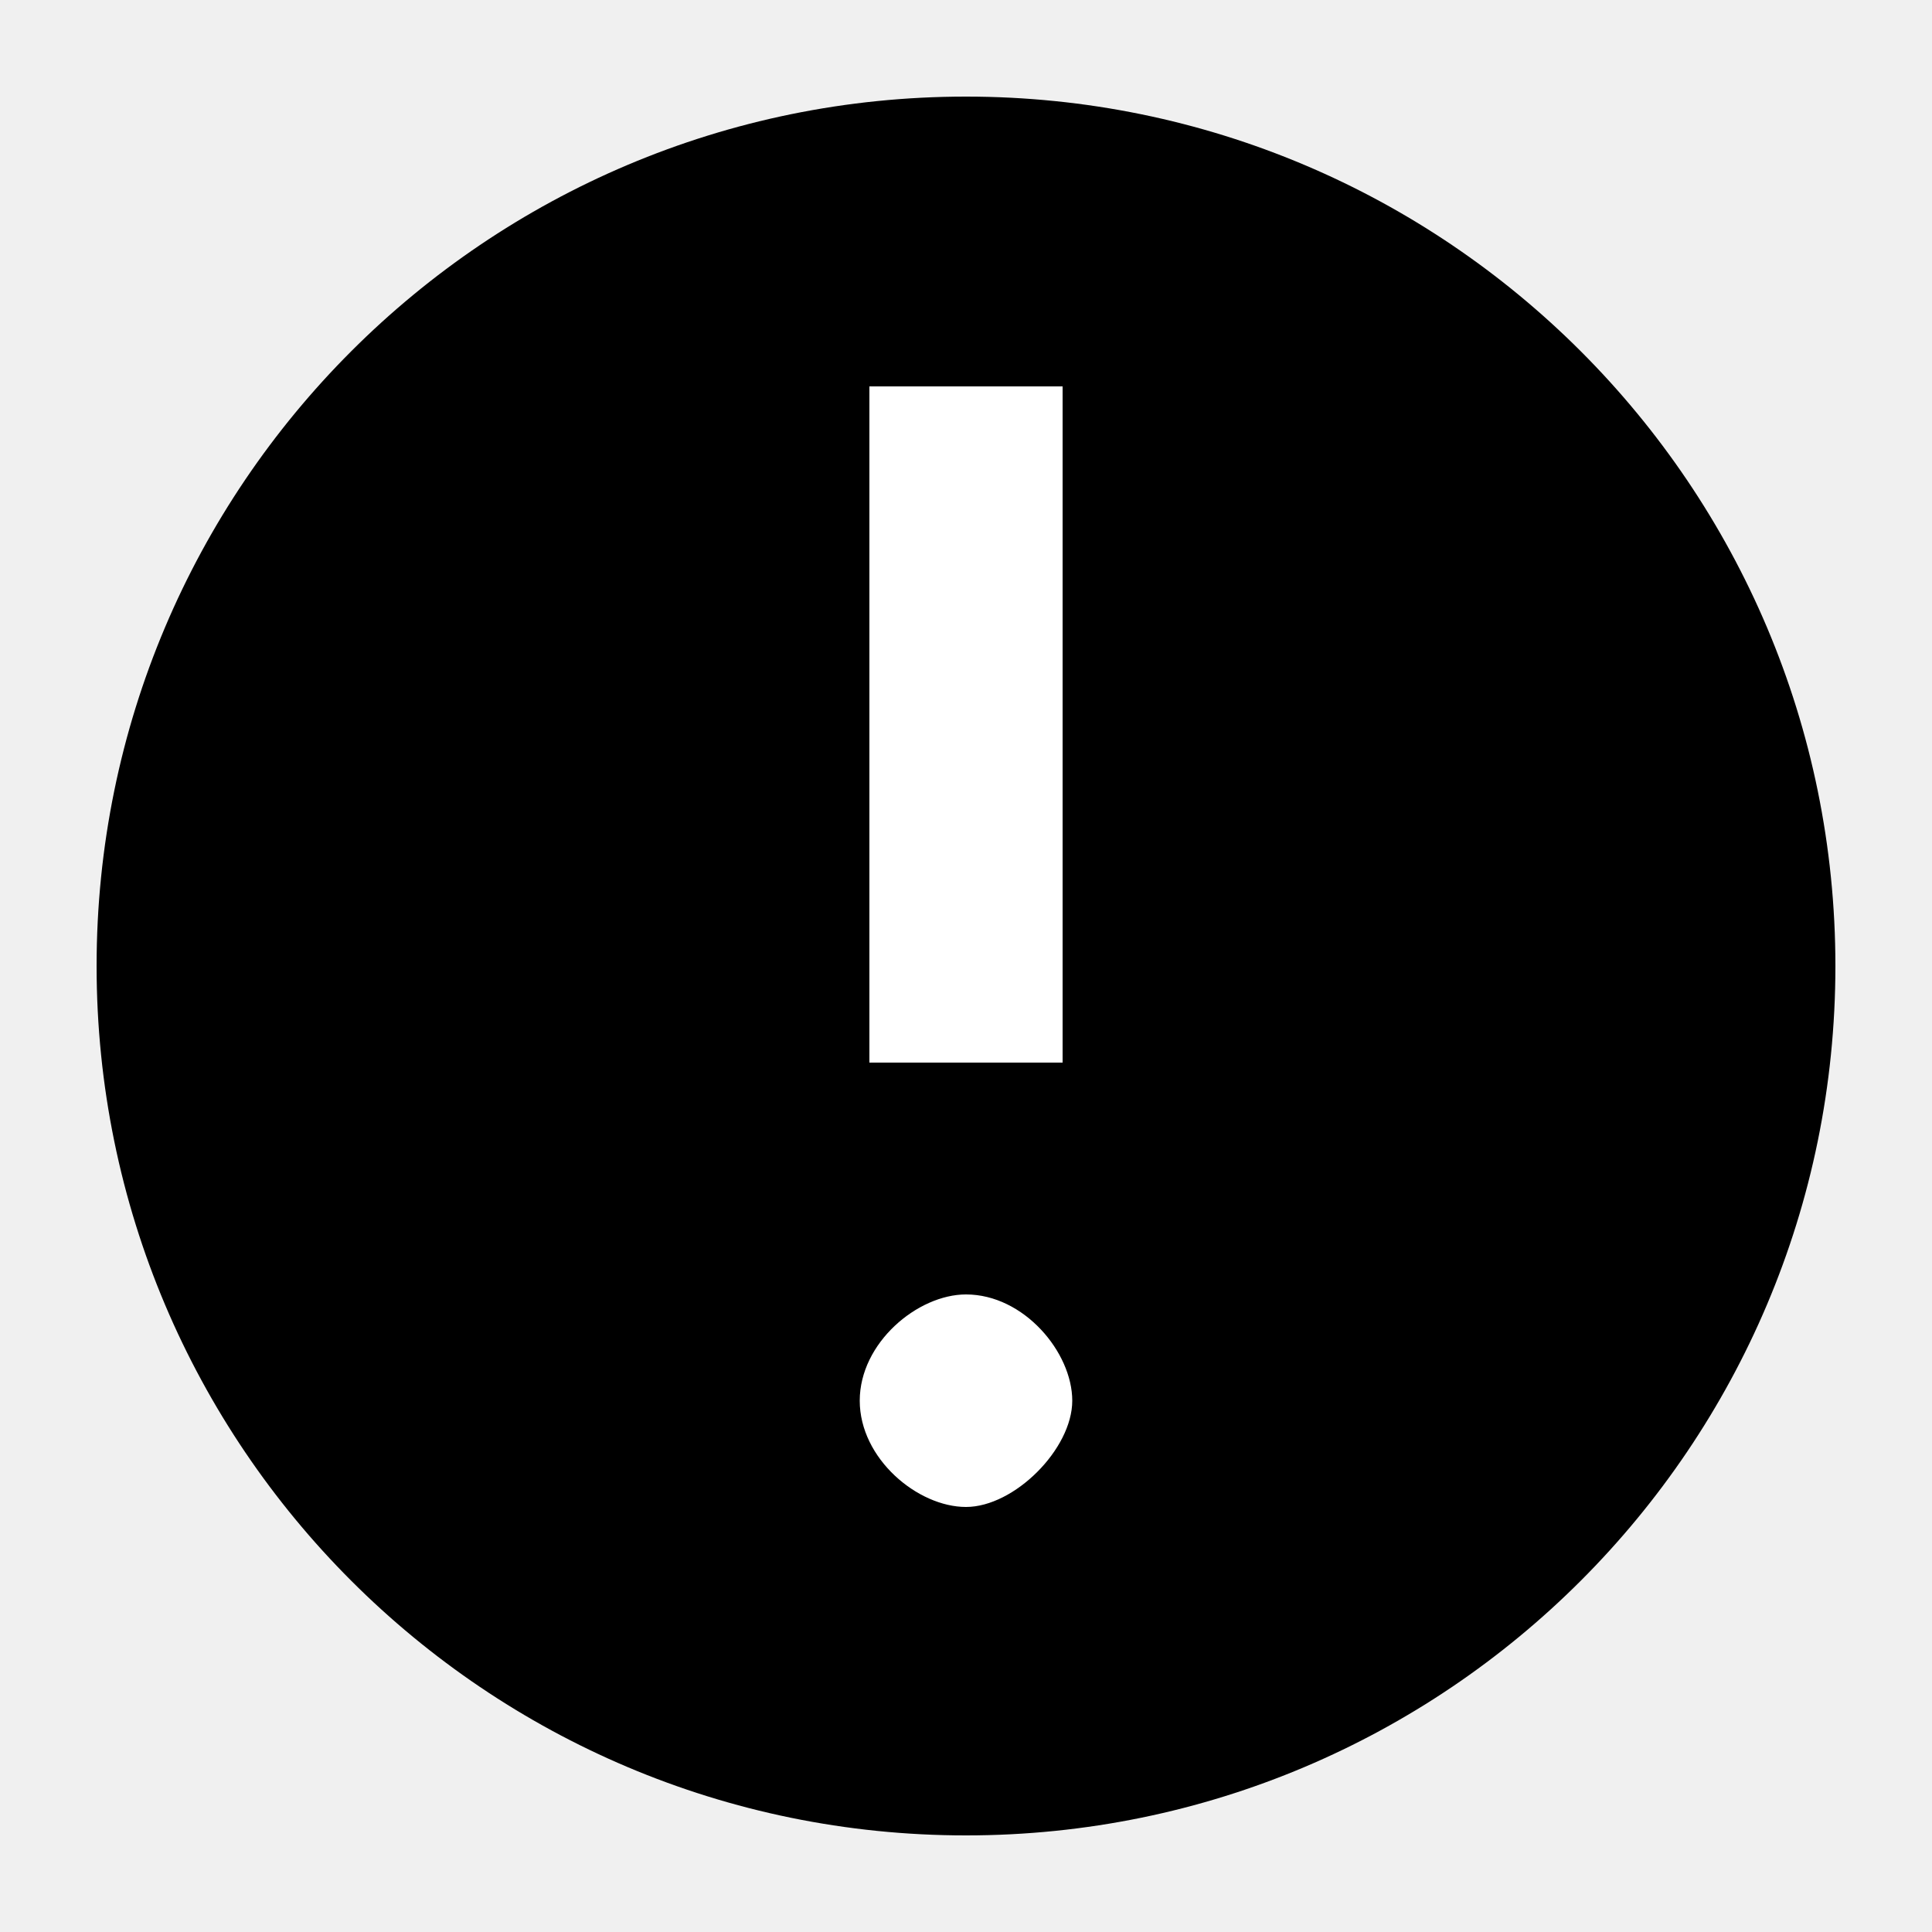
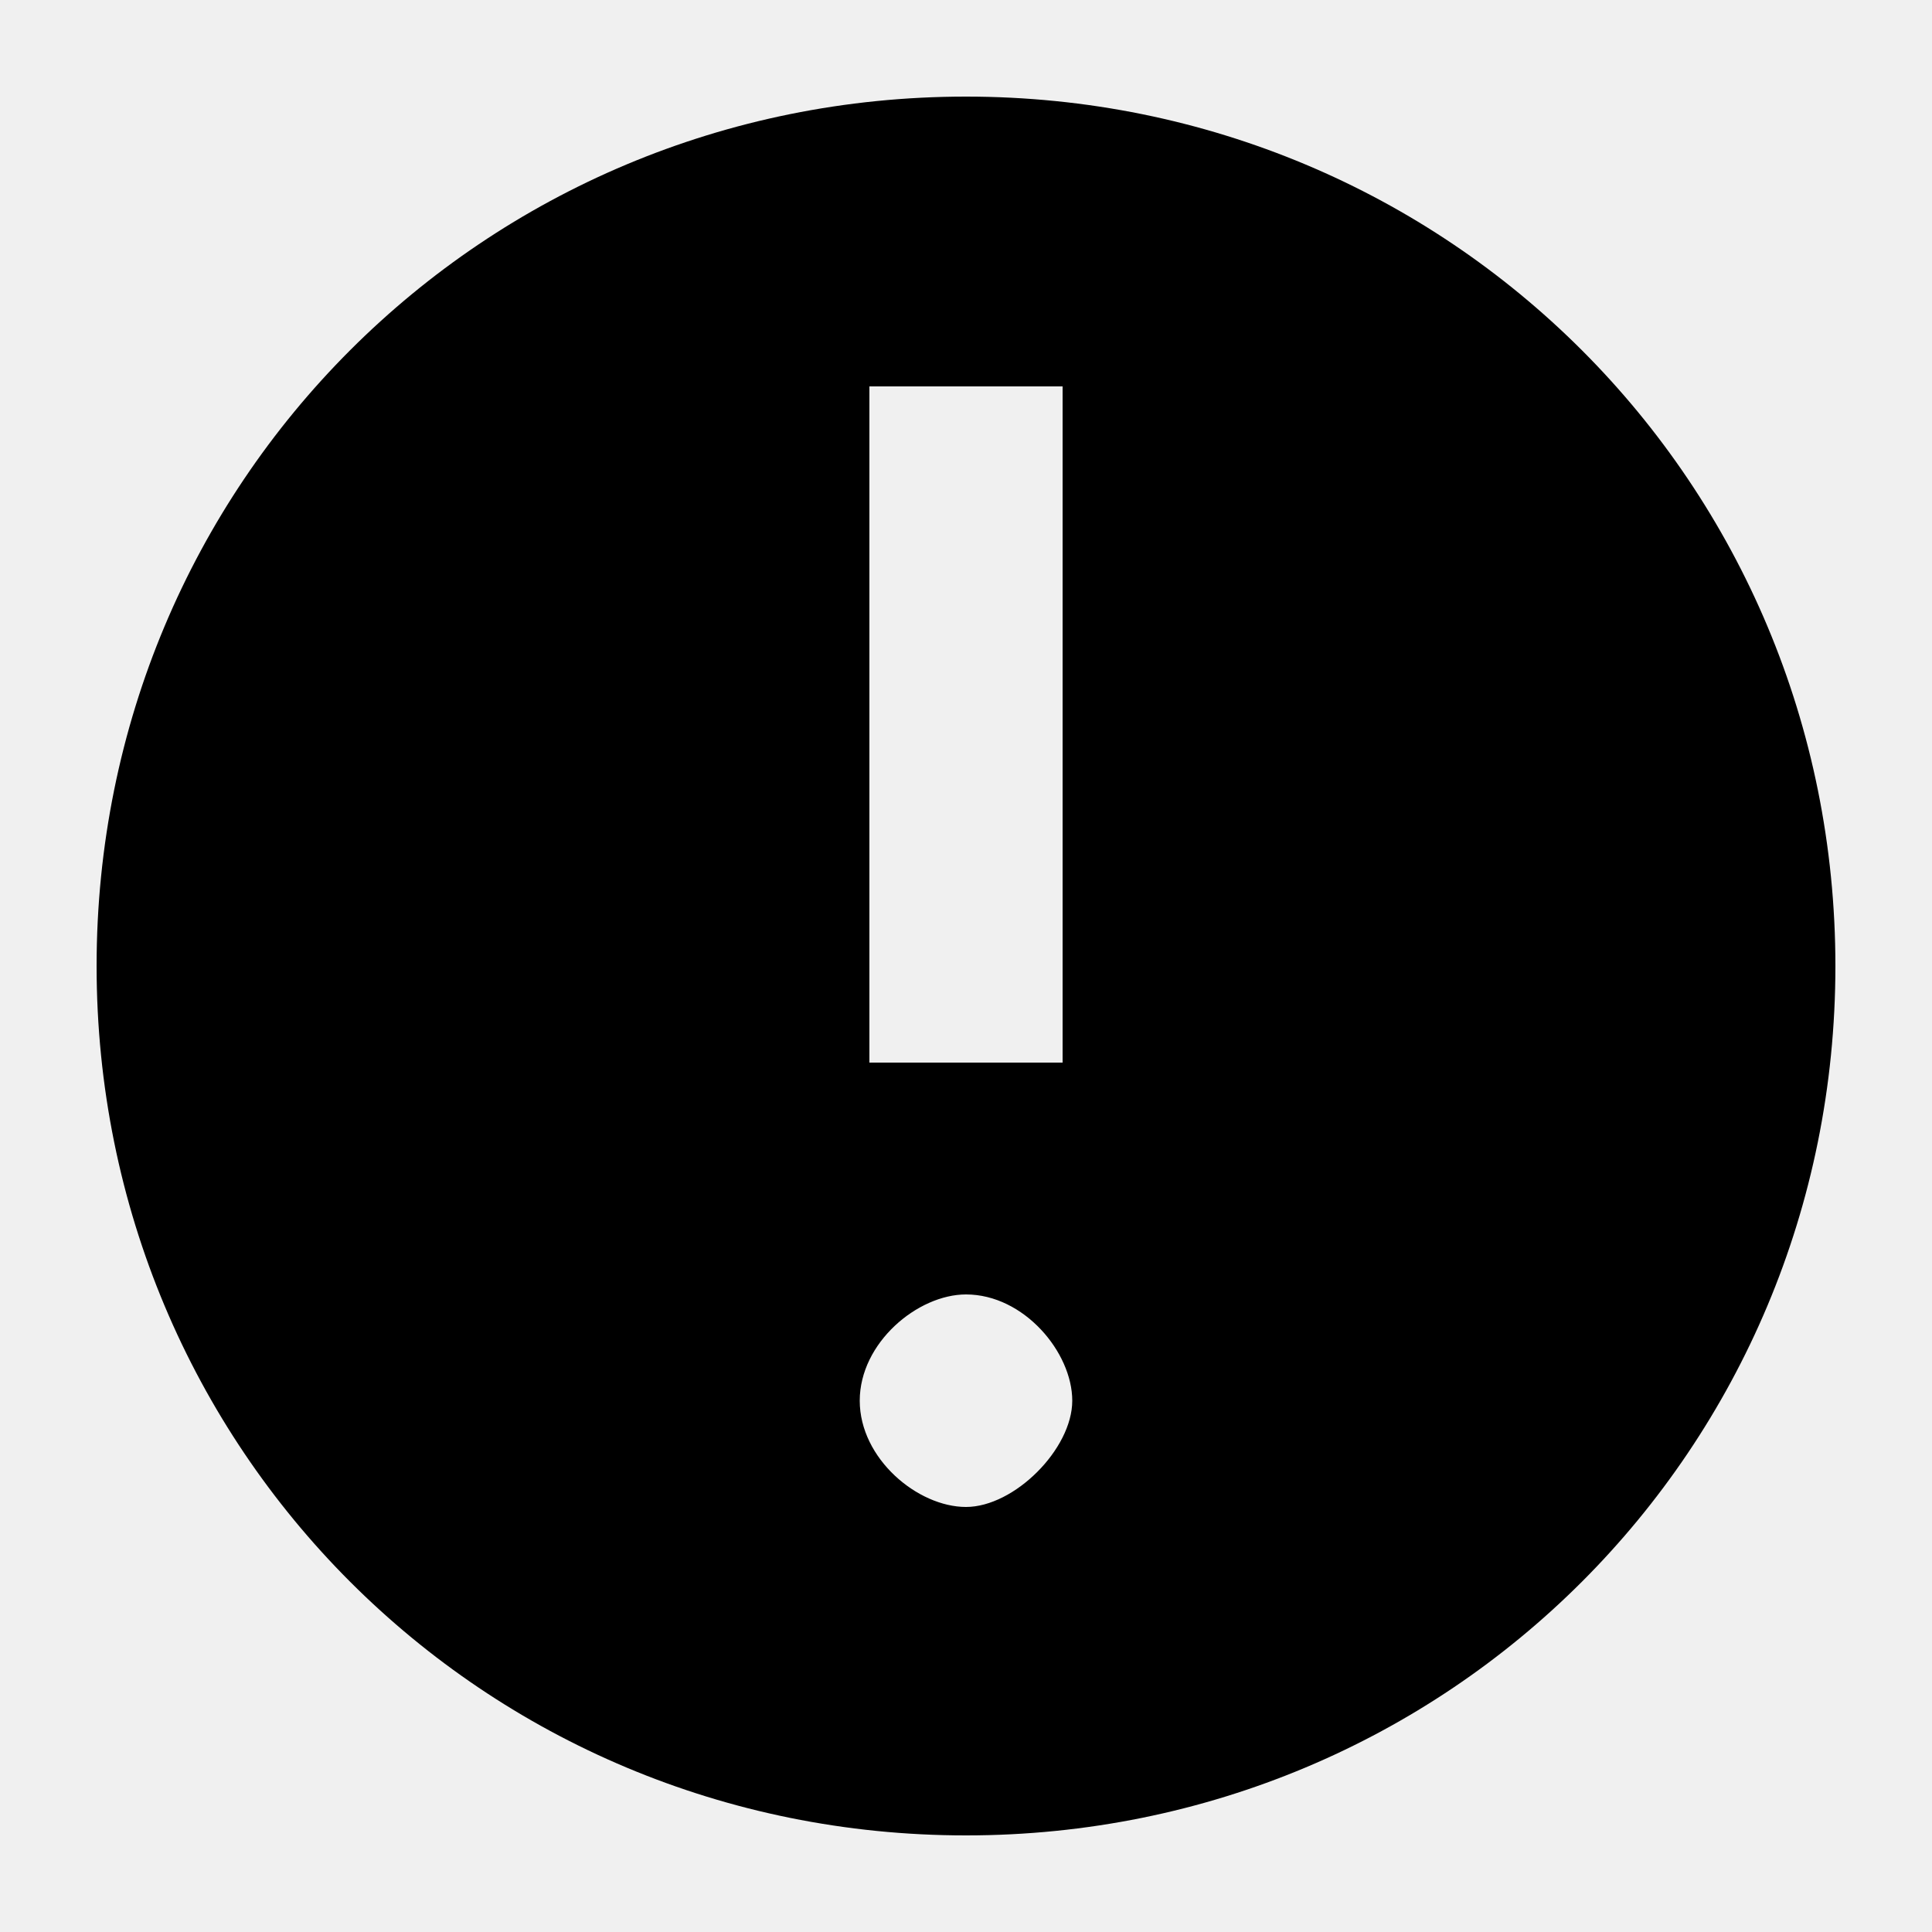
- <svg xmlns="http://www.w3.org/2000/svg" version="1.1" id="Layer_1" x="0px" y="0px" width="20px" height="20px" viewBox="0 0 20 20" style="enable-background:new 0 0 20 20;" xml:space="preserve">
+ <svg xmlns="http://www.w3.org/2000/svg" version="1.1" id="Layer_1" x="0px" y="0px" viewBox="0 0 20 20" style="enable-background:new 0 0 20 20;" xml:space="preserve">
  <style type="text/css">
	.st0{fill:none;}
- 	.st1{fill:#FFFFFF;}
+ 	.st1{opacity:0;}
</style>
-   <rect x="0" class="st0" width="20" height="20" />
-   <g>
-     <circle cx="10" cy="10" r="9" />
-     <path class="st1" d="M8.9,14.5c0-0.6,0.6-1.1,1.1-1.1c0.6,0,1.1,0.6,1.1,1.1s-0.6,1.1-1.1,1.1C9.5,15.6,8.9,15.1,8.9,14.5z M9,11V6   V4h2v2v5H9z" />
-   </g>
+   <rect class="st0" width="20" height="20" />
+   <path d="M10,1c-5,0-9,4-9,9s4,9,9,9s9-4,9-9S15,1,10,1z M9,6V4h2v2v5H9V6z M10,15.6c-0.5,0-1.1-0.5-1.1-1.1s0.6-1.1,1.1-1.1  c0.6,0,1.1,0.6,1.1,1.1S10.5,15.6,10,15.6z" />
+   <path class="st1" d="M8.9,14.5c0-0.6,0.6-1.1,1.1-1.1c0.6,0,1.1,0.6,1.1,1.1s-0.6,1.1-1.1,1.1S8.9,15.1,8.9,14.5z M9,11V6V4h2v2v5H9  z" />
</svg>
